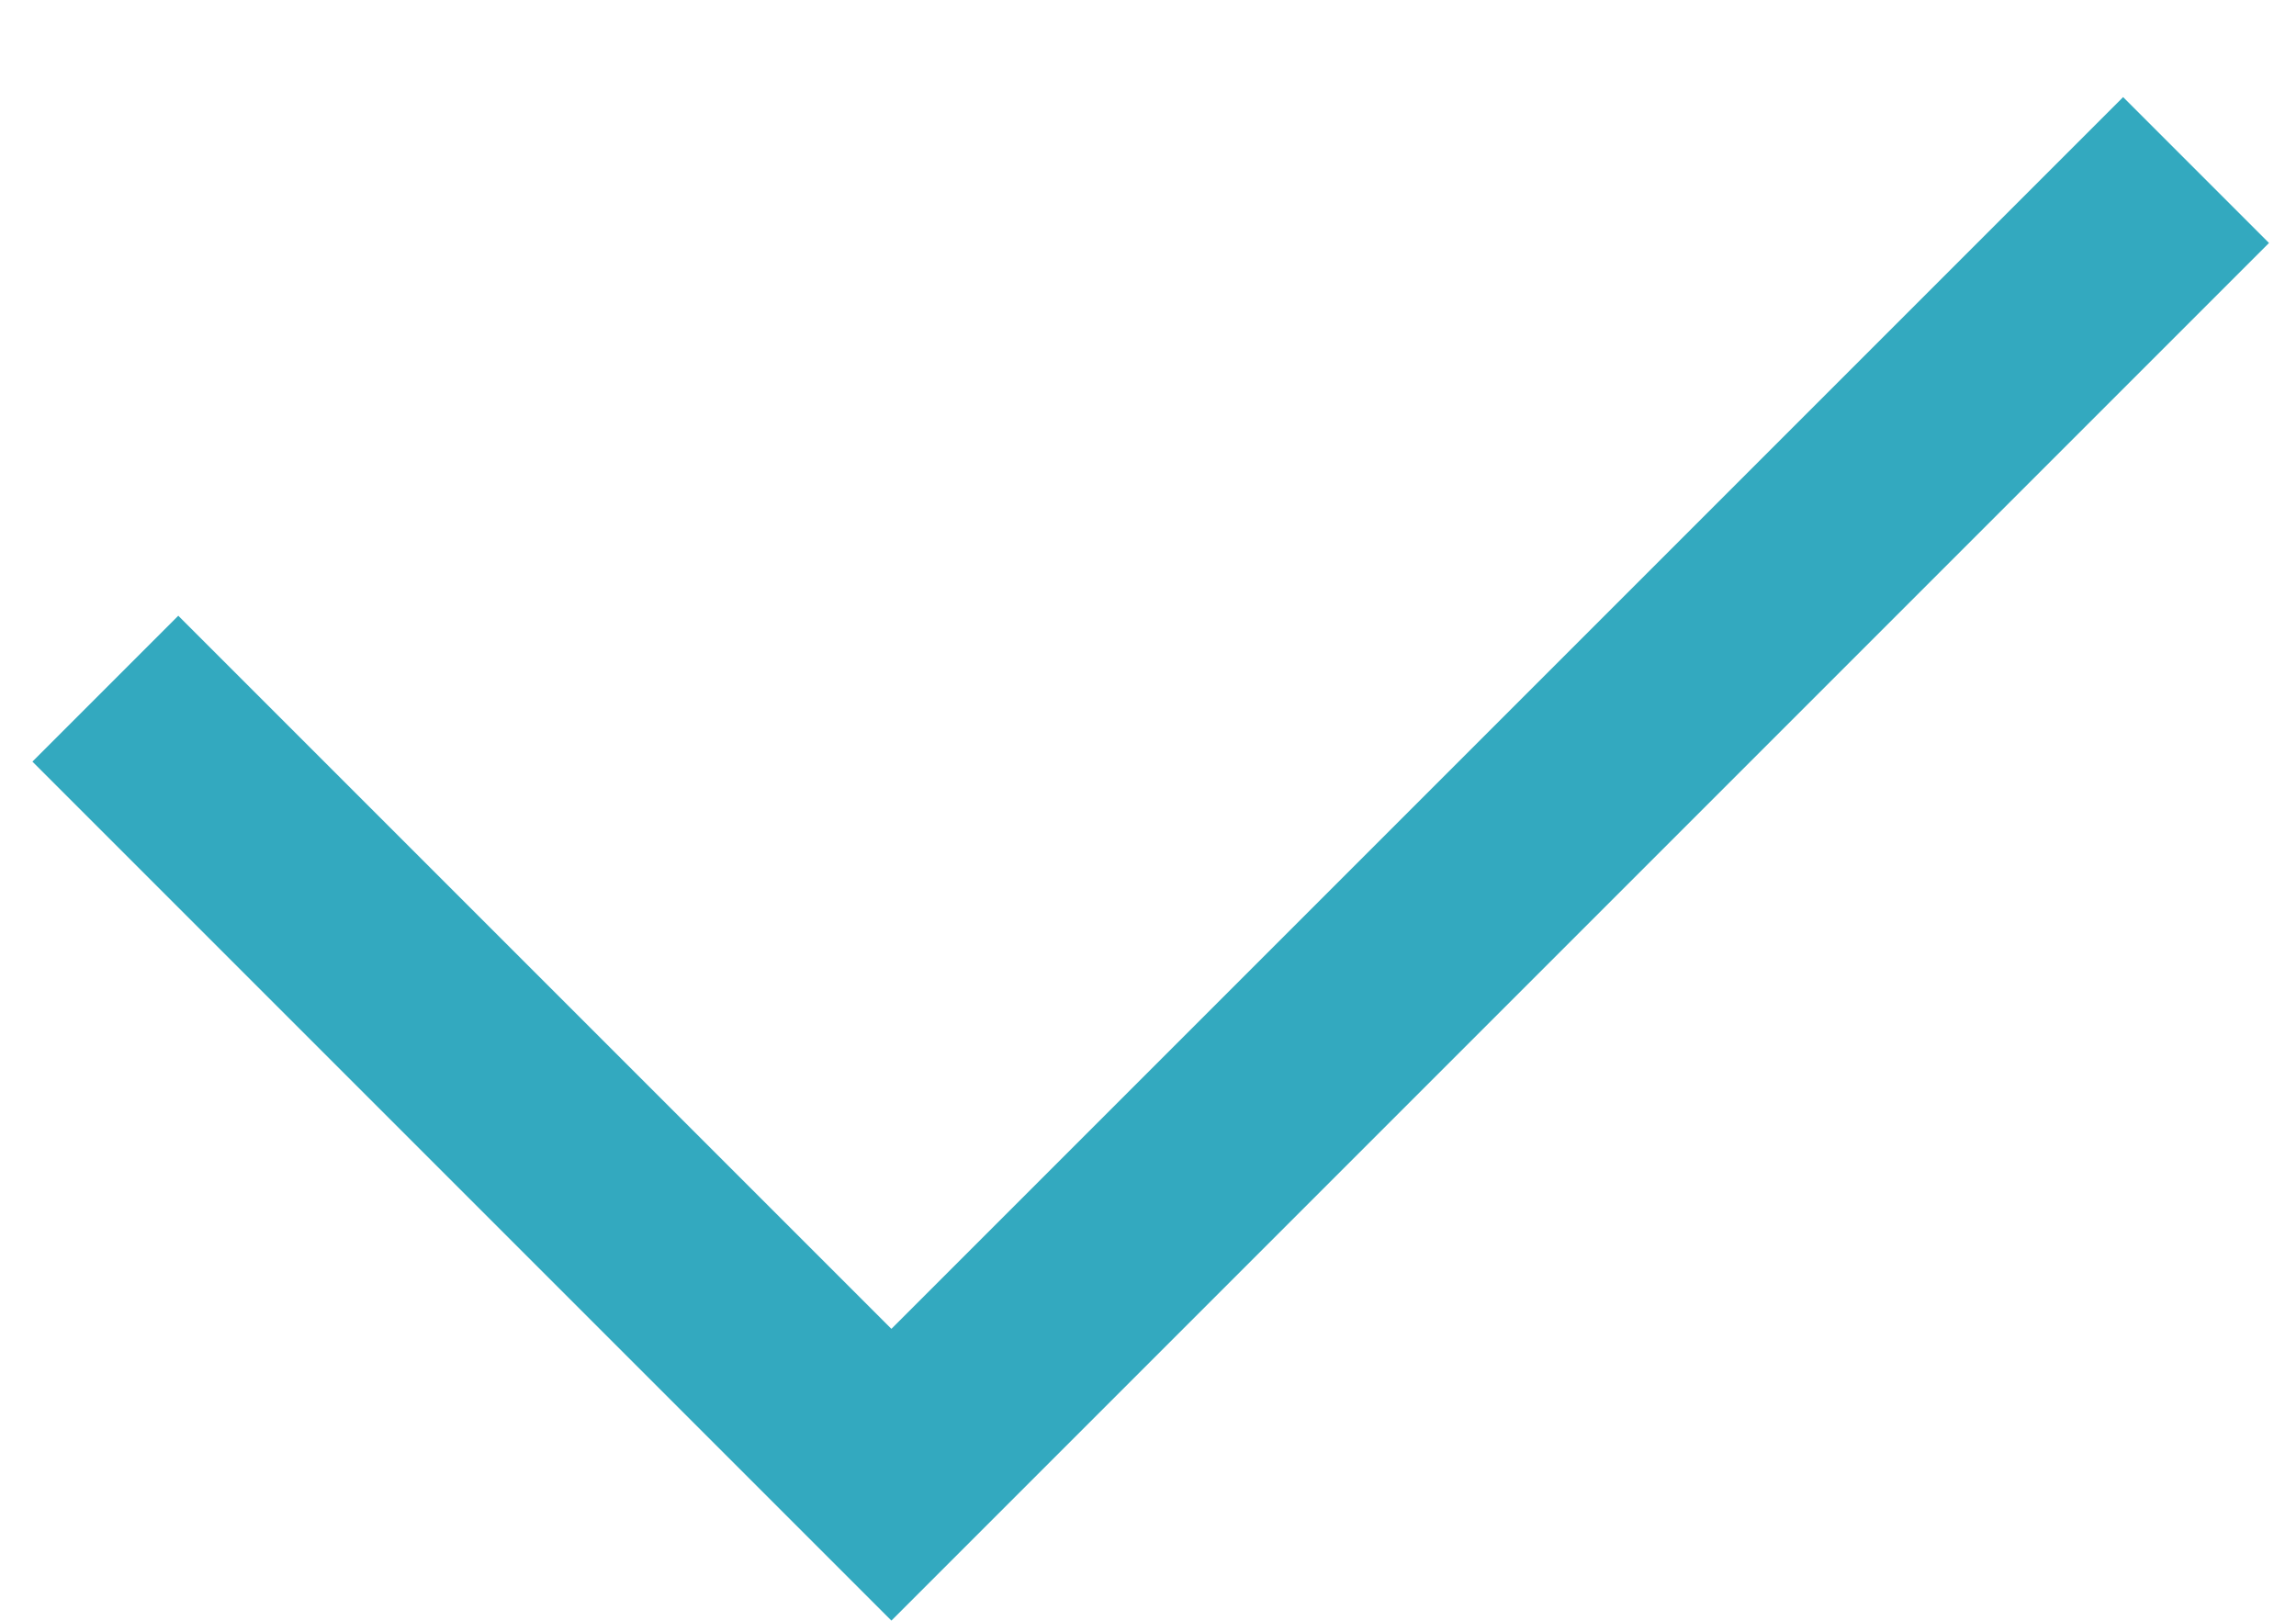
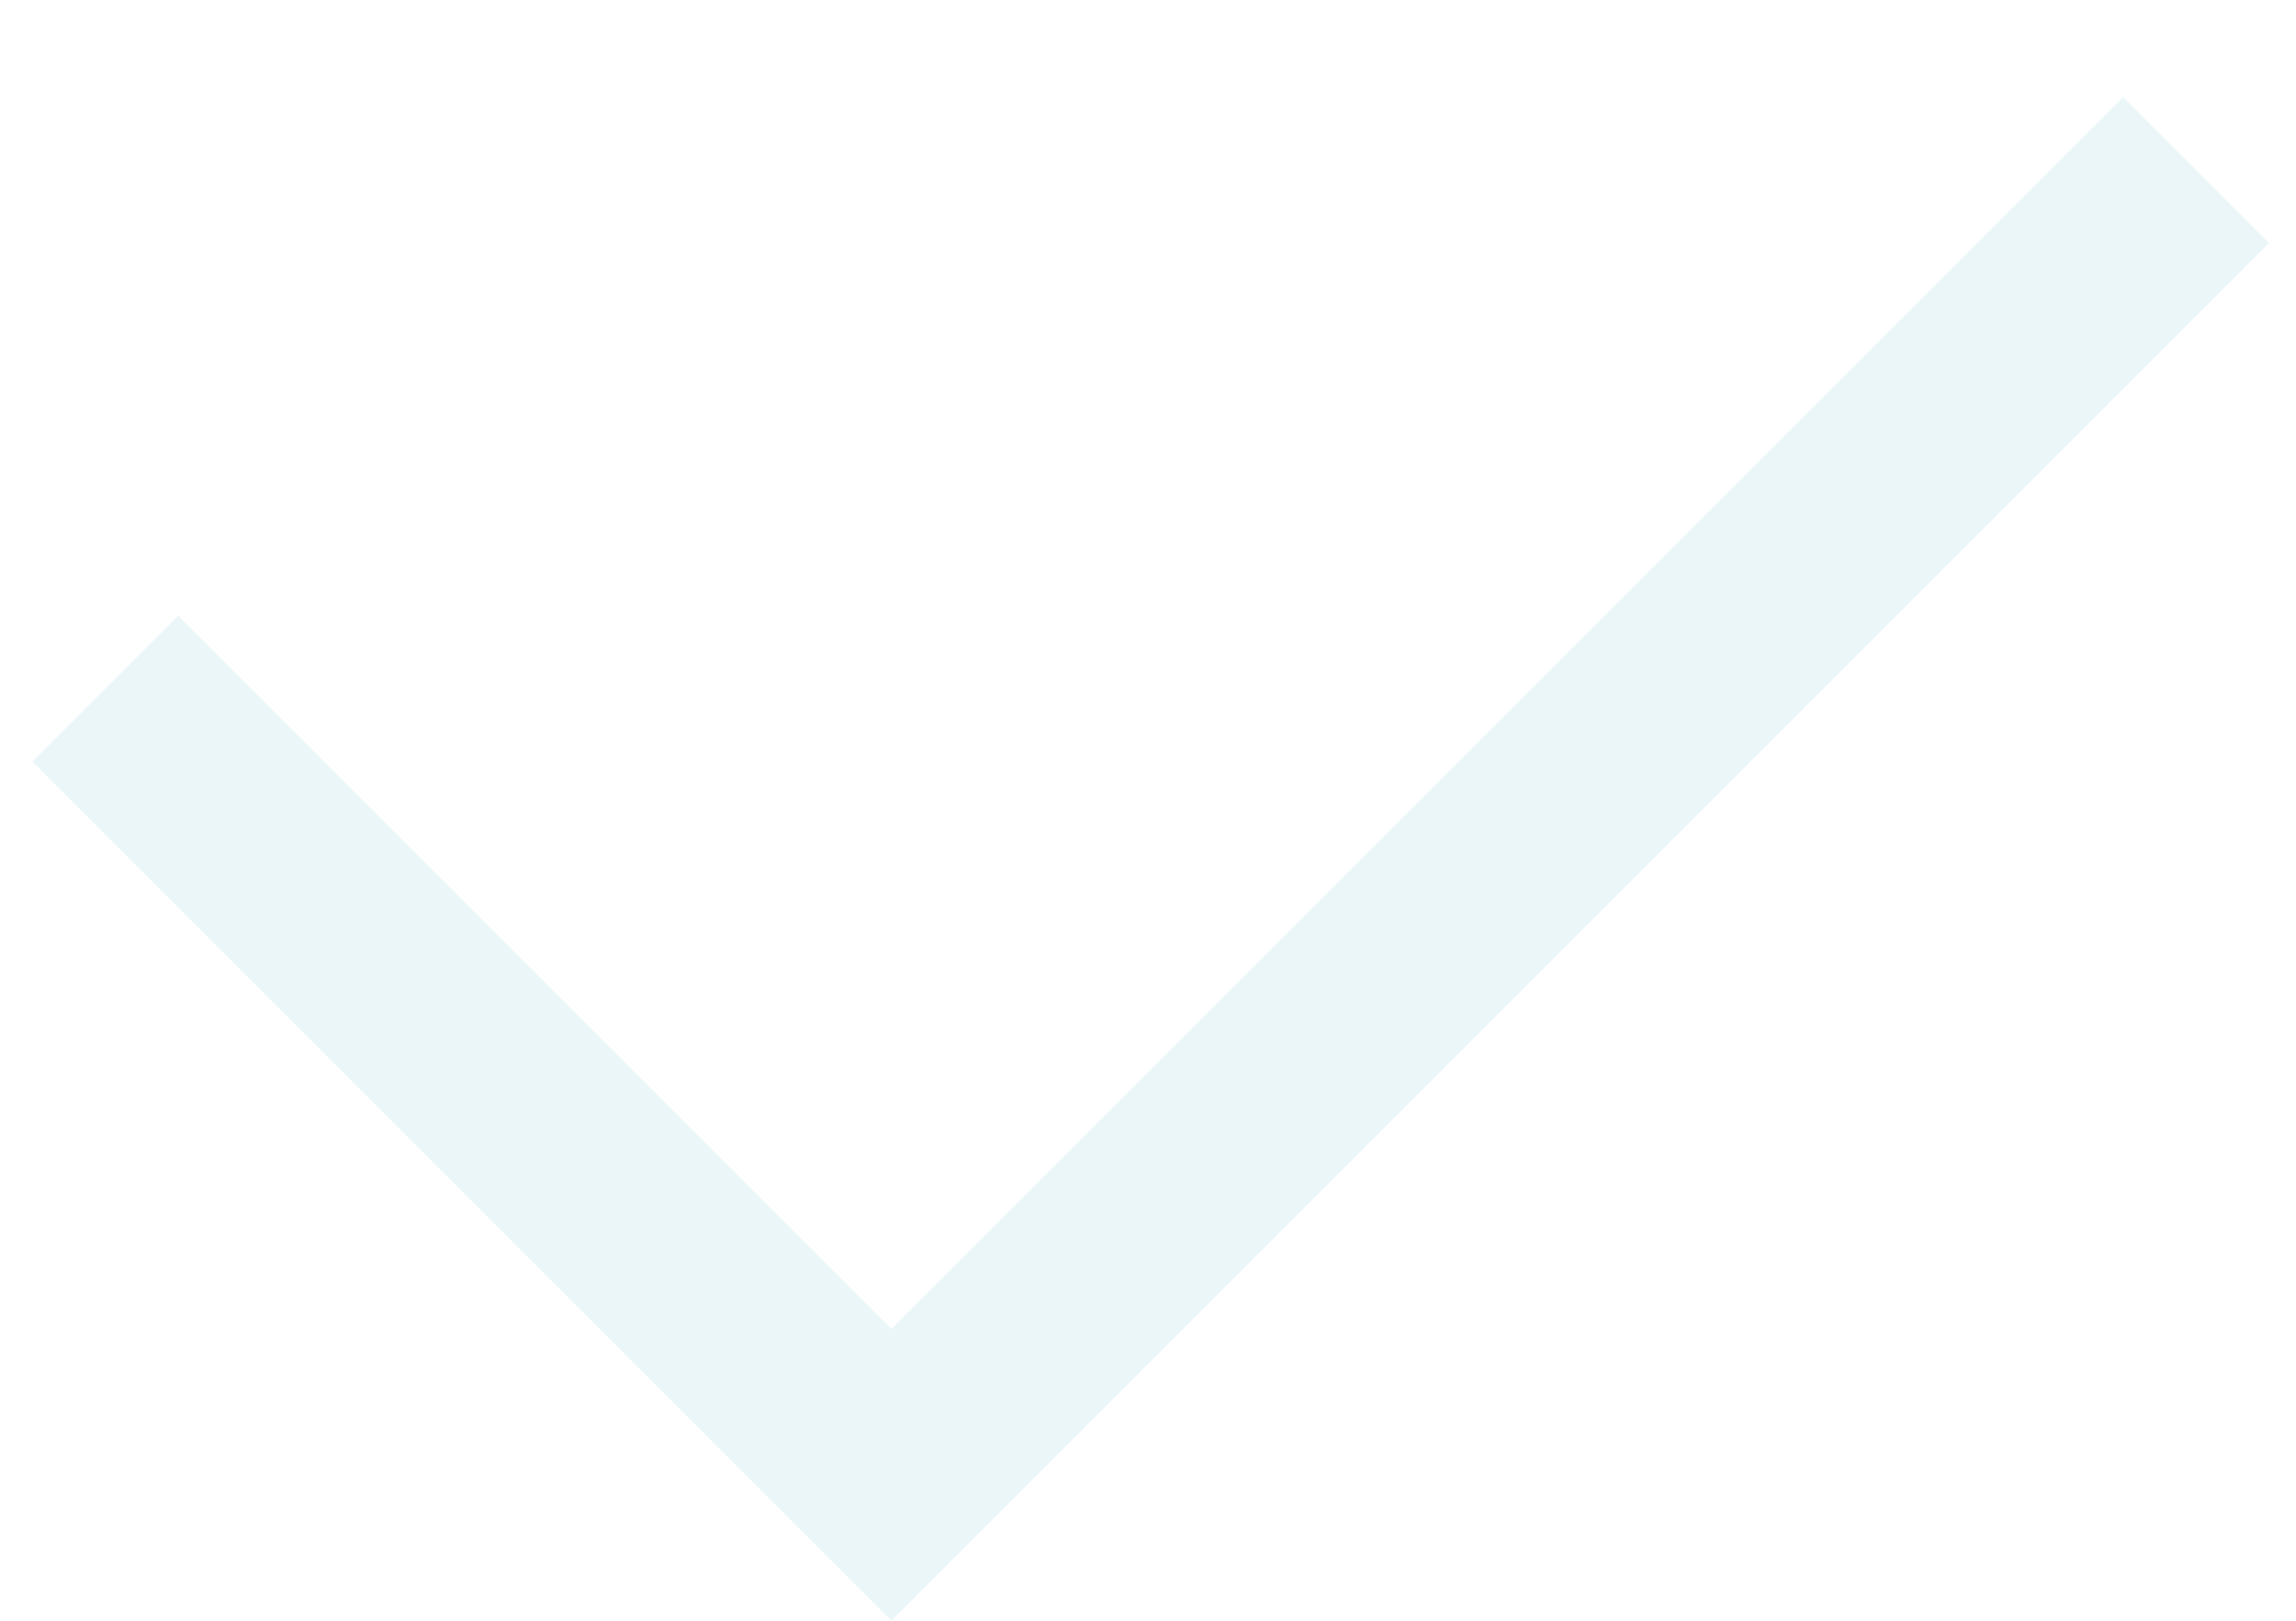
<svg xmlns="http://www.w3.org/2000/svg" width="17" height="12" viewBox="0 0 17 12" fill="none">
-   <path fill-rule="evenodd" clip-rule="evenodd" d="M15.72 0.719L6.6 9.839L1.32 4.559L0.24 5.639L5.52 10.919L6.6 11.999L16.8 1.799L15.72 0.719Z" fill="#33A9BF" />
+   <path fill-rule="evenodd" clip-rule="evenodd" d="M15.72 0.719L6.6 9.839L1.32 4.559L0.24 5.639L5.52 10.919L6.6 11.999L16.8 1.799L15.72 0.719Z" fill="#EBF6F9" />
</svg>
